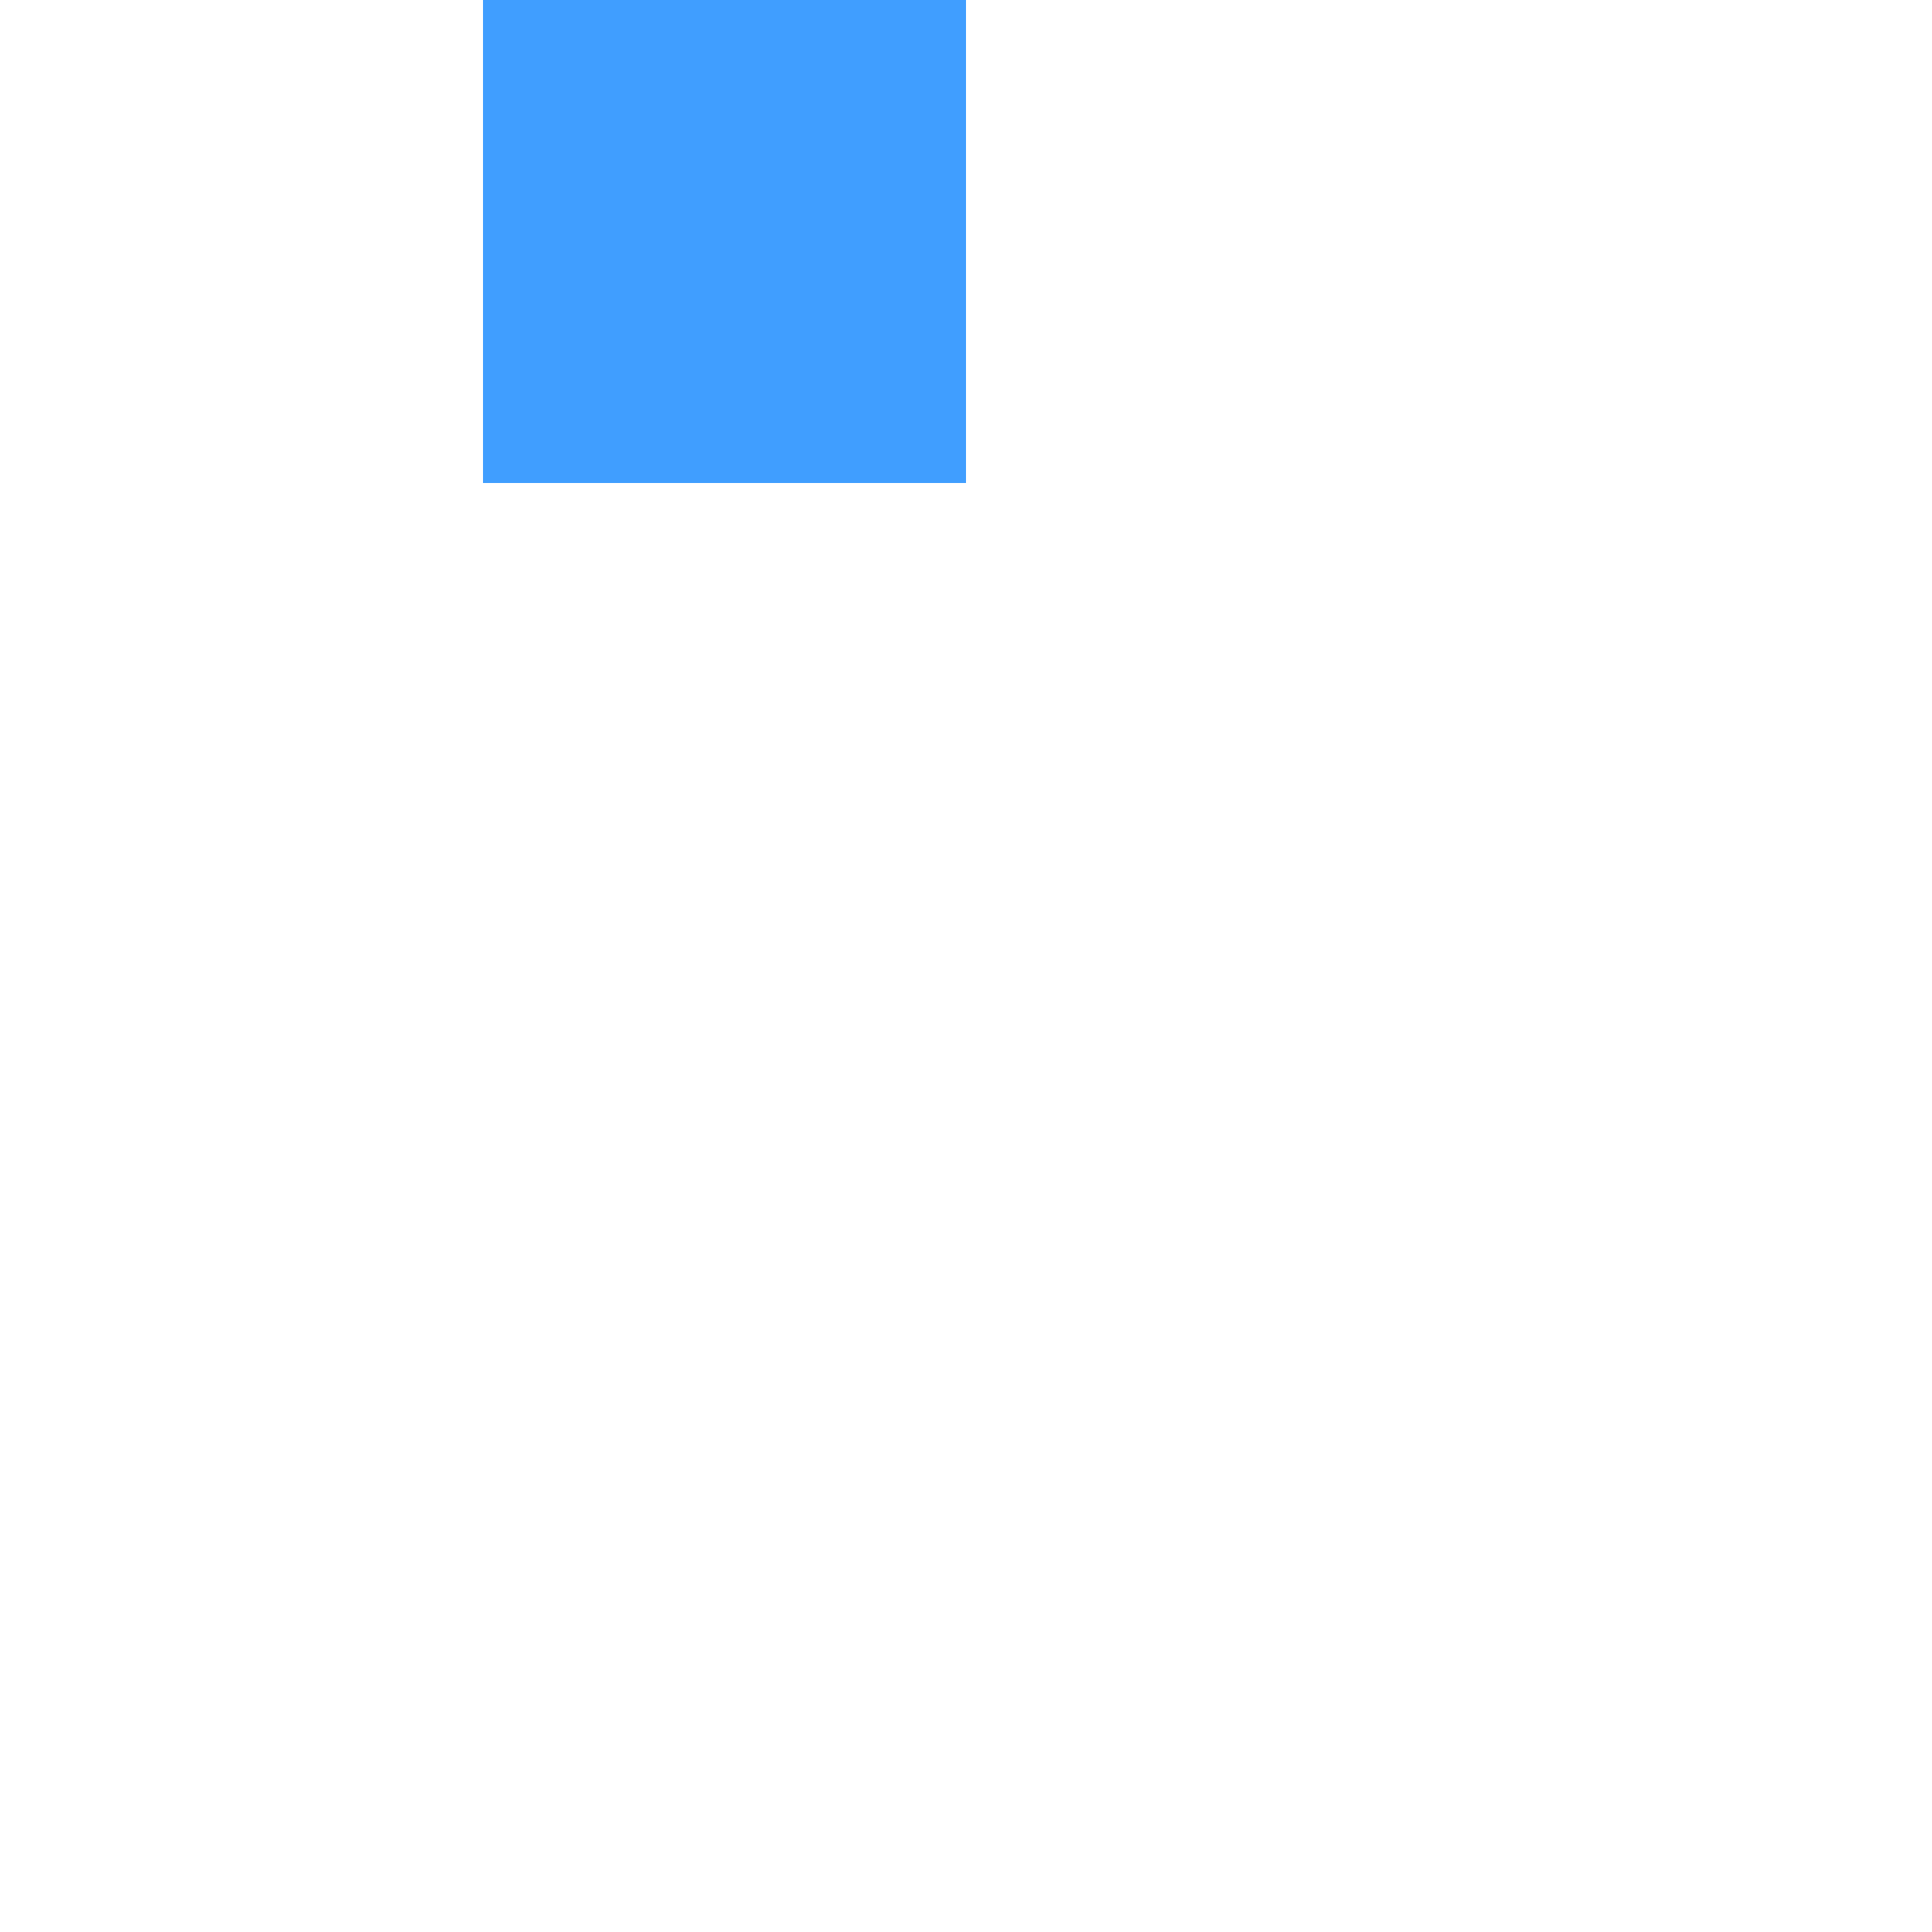
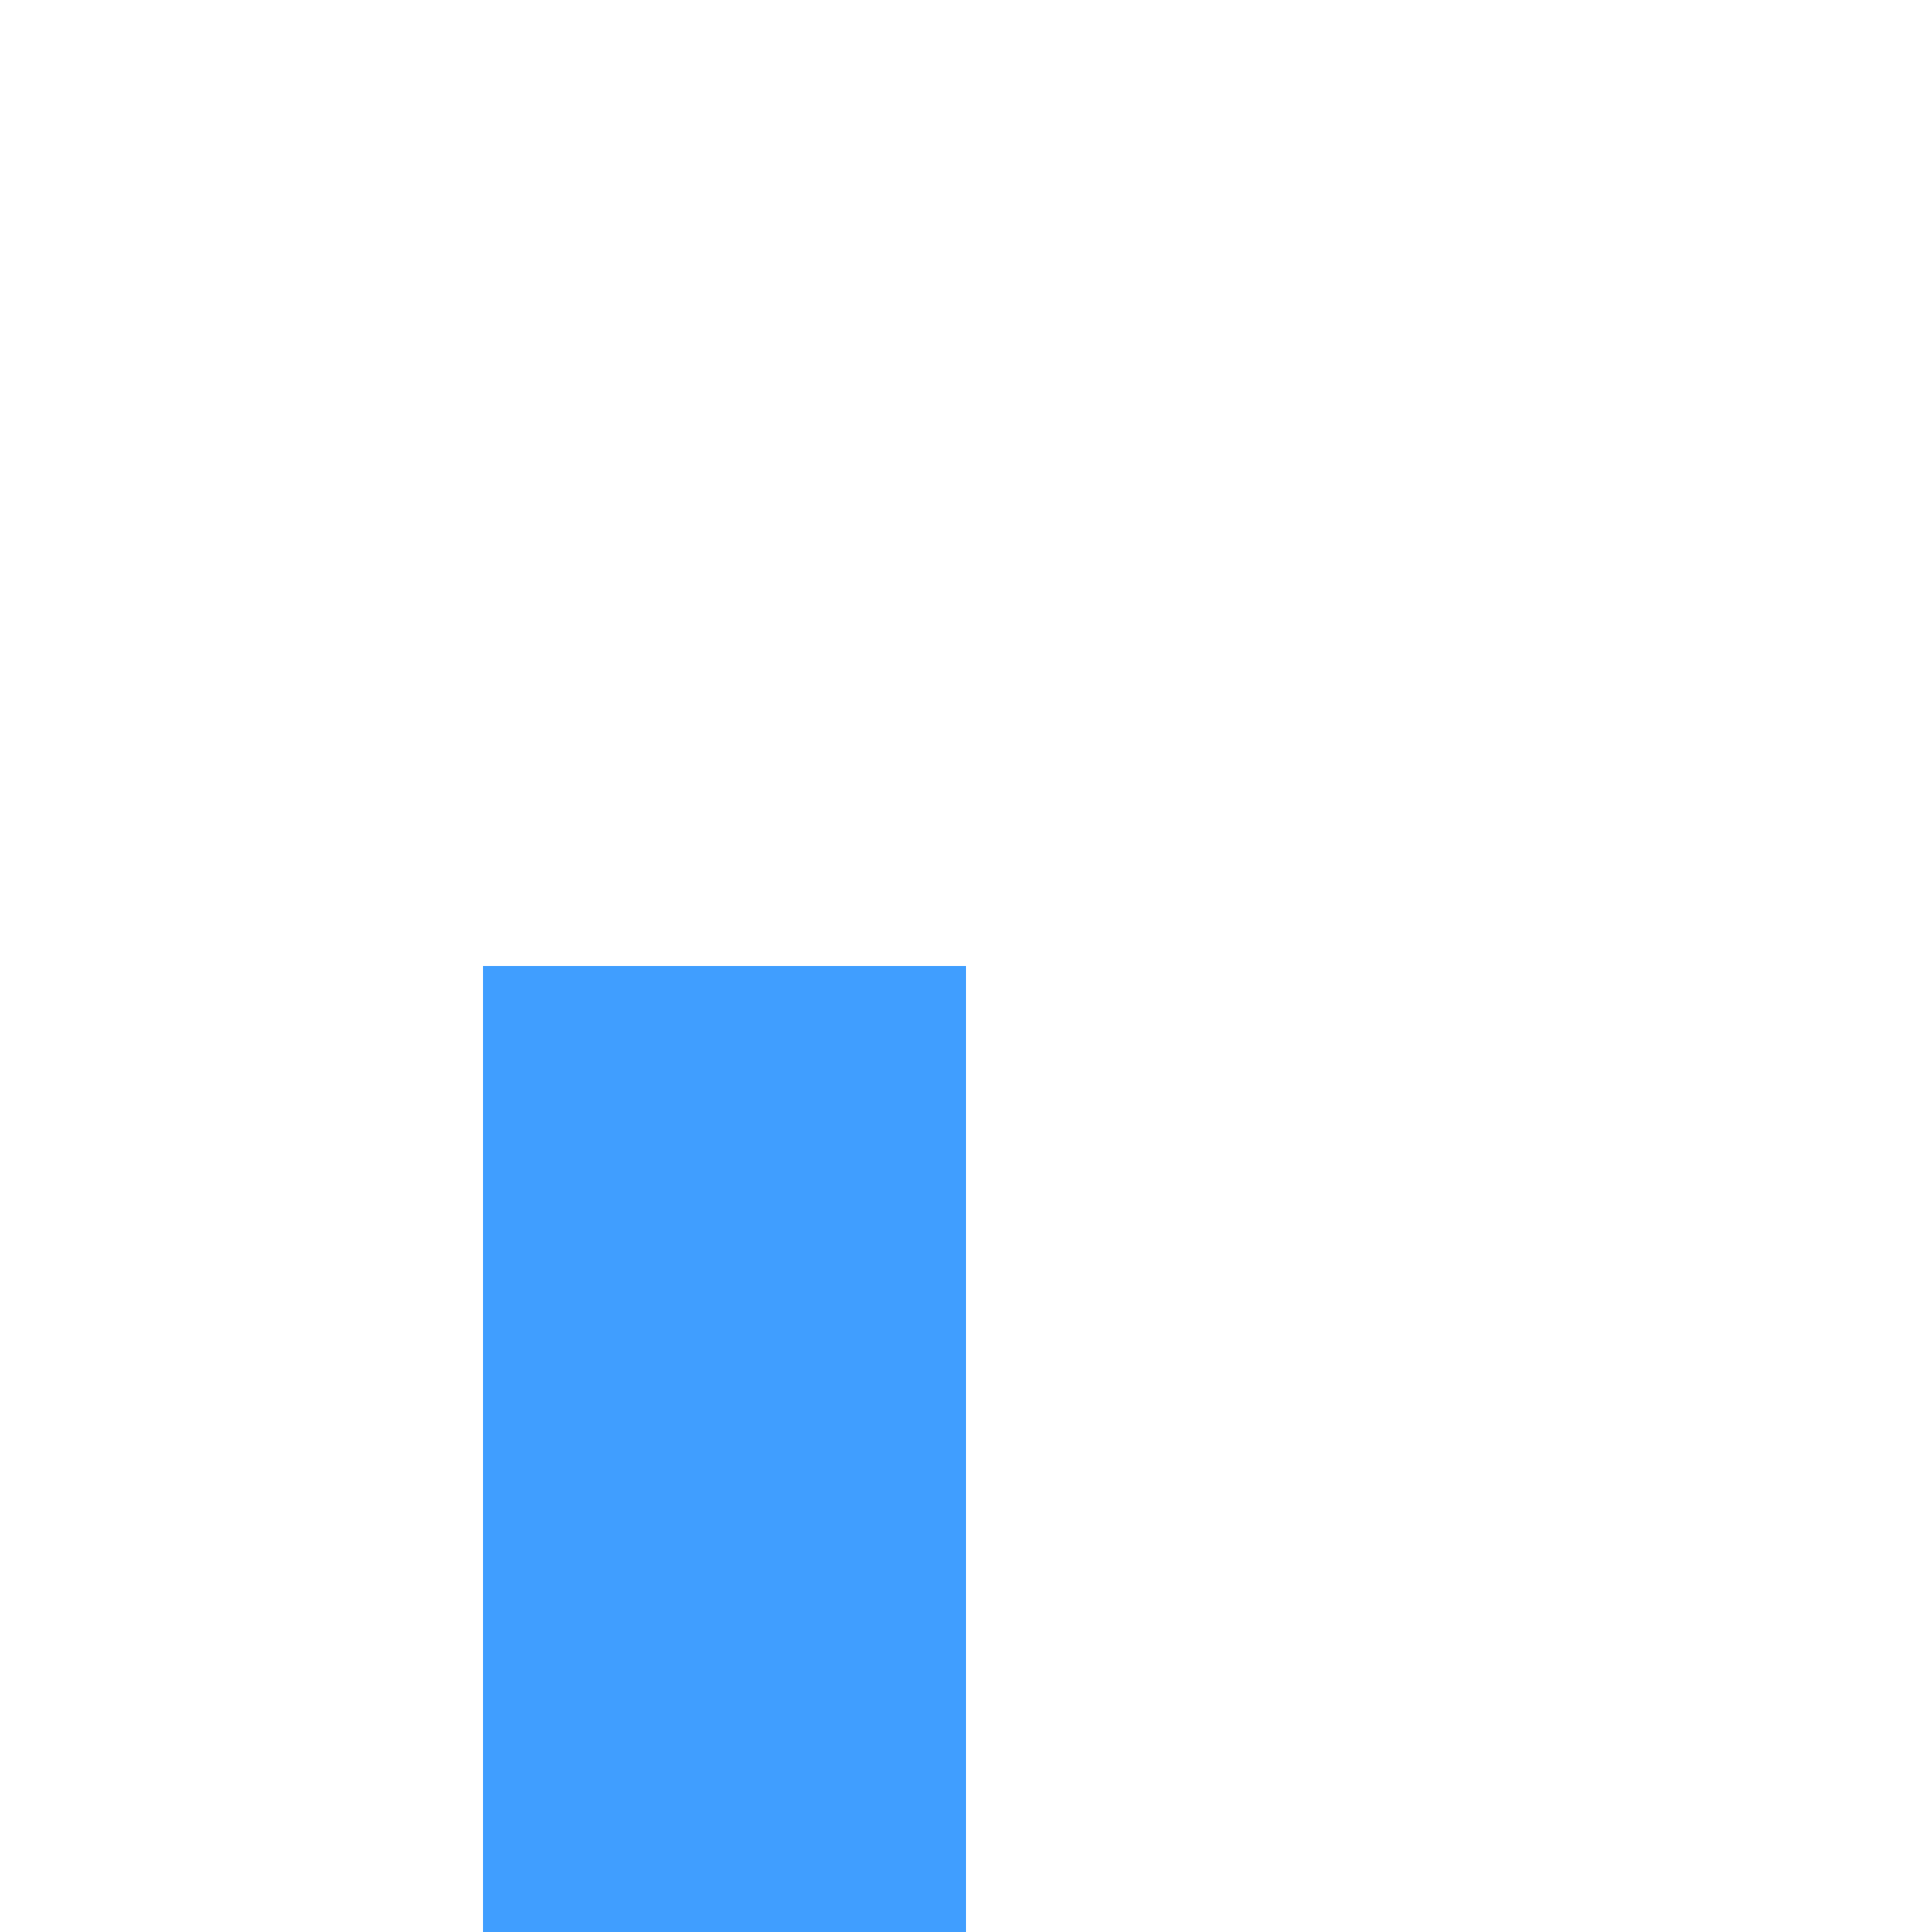
- <svg xmlns="http://www.w3.org/2000/svg" version="1.1" width="4px" height="4px" preserveAspectRatio="xMinYMid meet" viewBox="1242 407  4 2">
-   <path d="M 1237.2 401  L 1243.5 407  L 1249.8 401  L 1237.2 401  Z " fill-rule="nonzero" fill="#409eff" stroke="none" transform="matrix(-1 1.22460635382238E-16 -1.22460635382238E-16 -1 2487 789 )" />
-   <path d="M 1243.5 382  L 1243.5 402  " stroke-width="1" stroke="#409eff" fill="none" transform="matrix(-1 1.22460635382238E-16 -1.22460635382238E-16 -1 2487 789 )" />
+ <svg xmlns="http://www.w3.org/2000/svg" version="1.1" width="4px" height="4px" preserveAspectRatio="xMinYMid meet" viewBox="1212 381  4 2">
+   <path d="M 1207.2 401  L 1213.5 407  L 1219.8 401  L 1207.2 401  Z " fill-rule="nonzero" fill="#409eff" stroke="none" />
+   <path d="M 1213.5 382  L 1213.5 402  " stroke-width="1" stroke="#409eff" fill="none" />
</svg>
